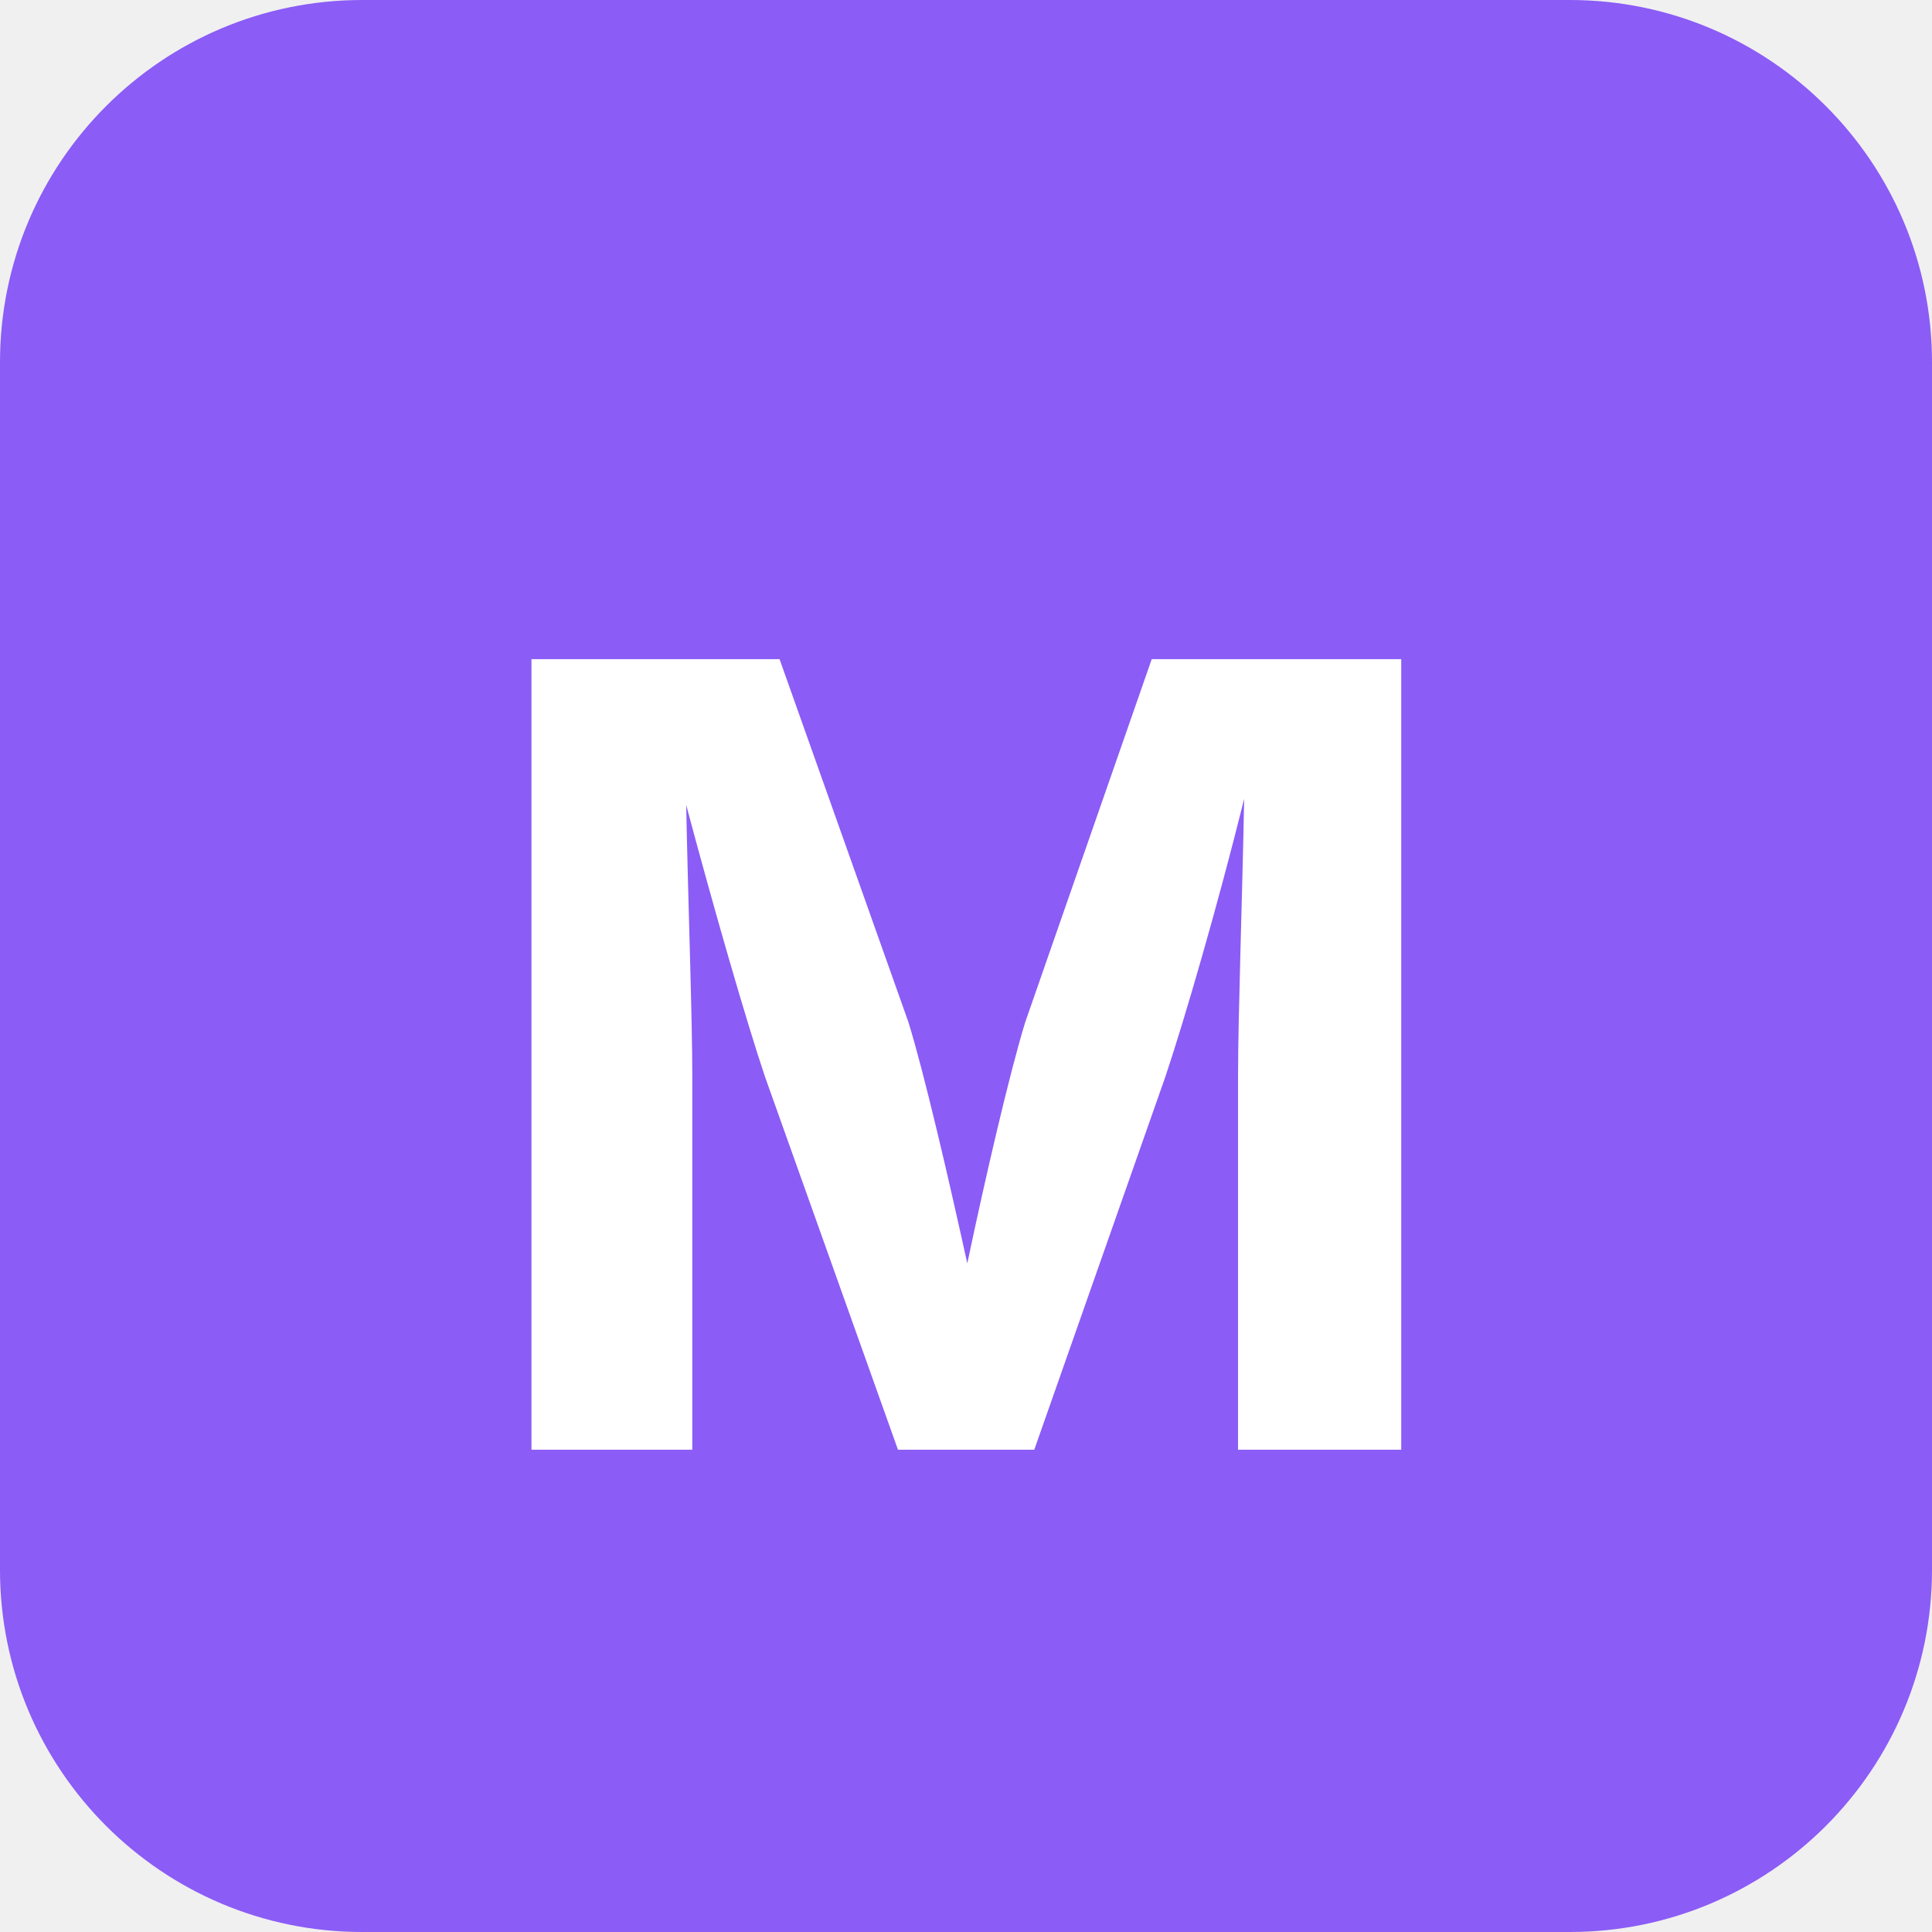
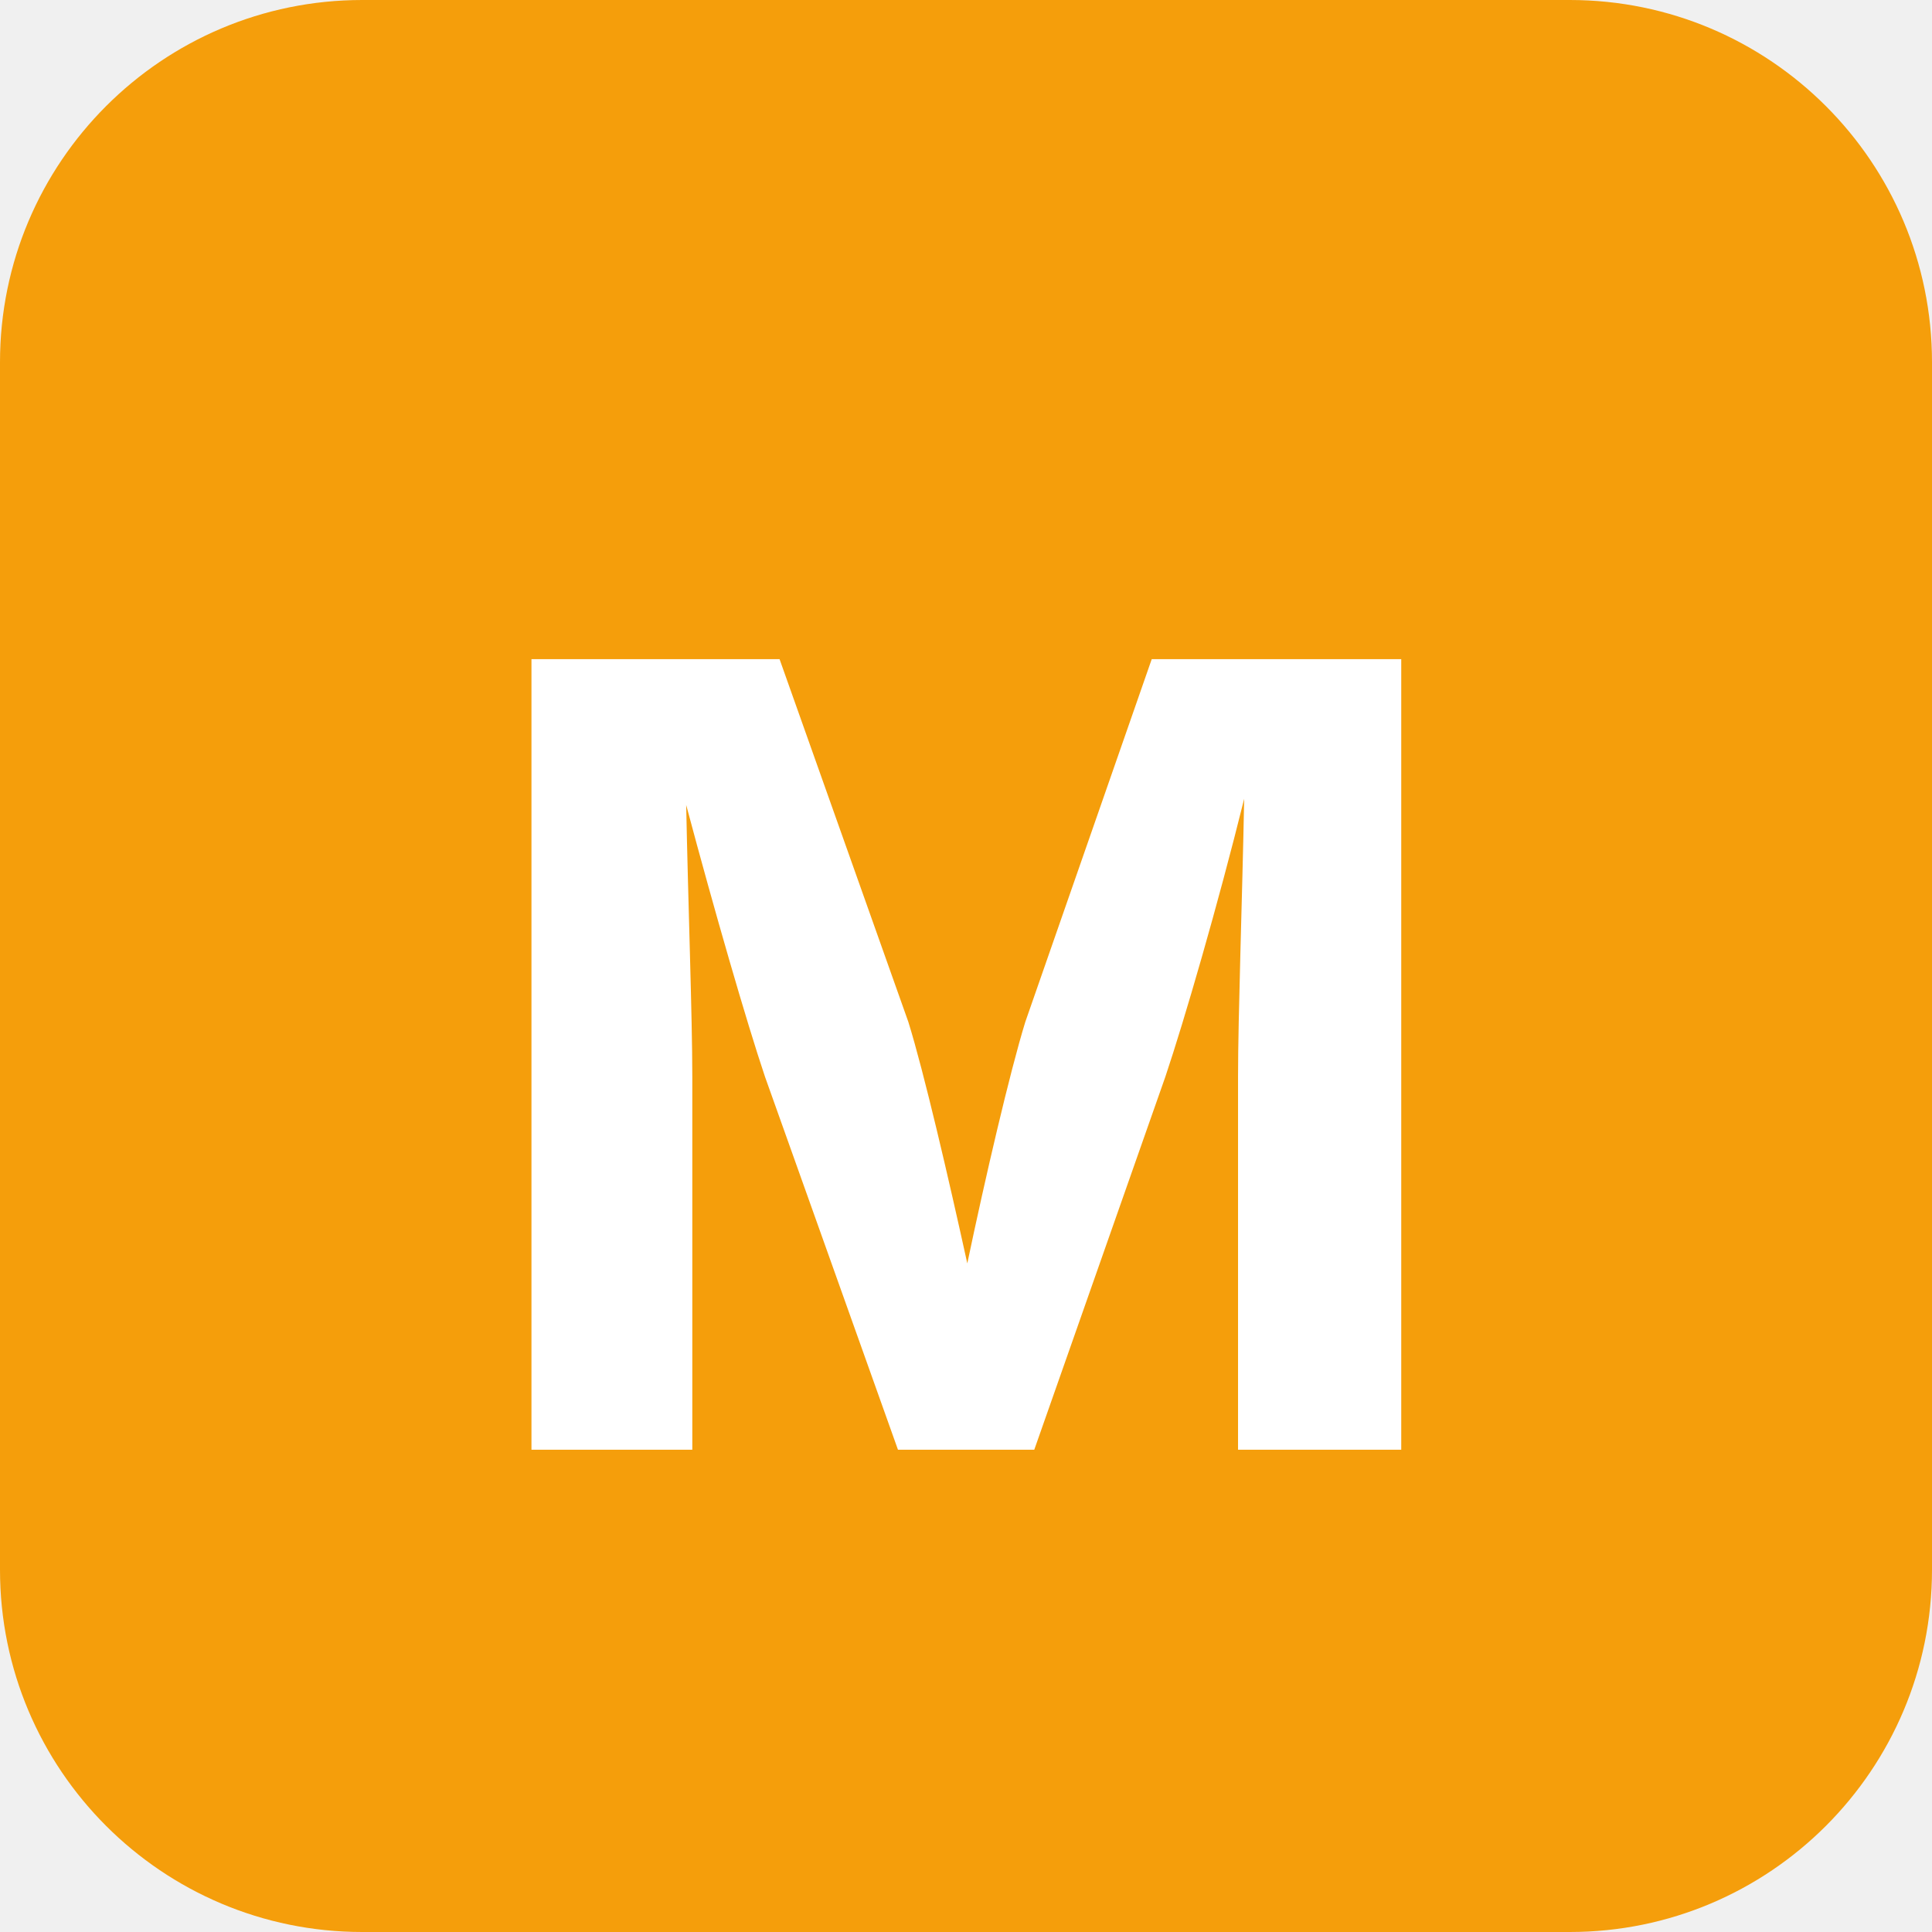
<svg xmlns="http://www.w3.org/2000/svg" viewBox="0 0 64 64">
-   <rect width="64" height="64" rx="12" fill="#8b5cf6" />
+   <rect width="64" height="64" rx="12" fill="#f59e0b" />
  <text x="50%" y="54%" font-size="36" font-family="system-ui,-apple-system,Segoe UI,sans-serif" font-weight="700" fill="#ffffff" text-anchor="middle" dominant-baseline="middle">М</text>
</svg>
